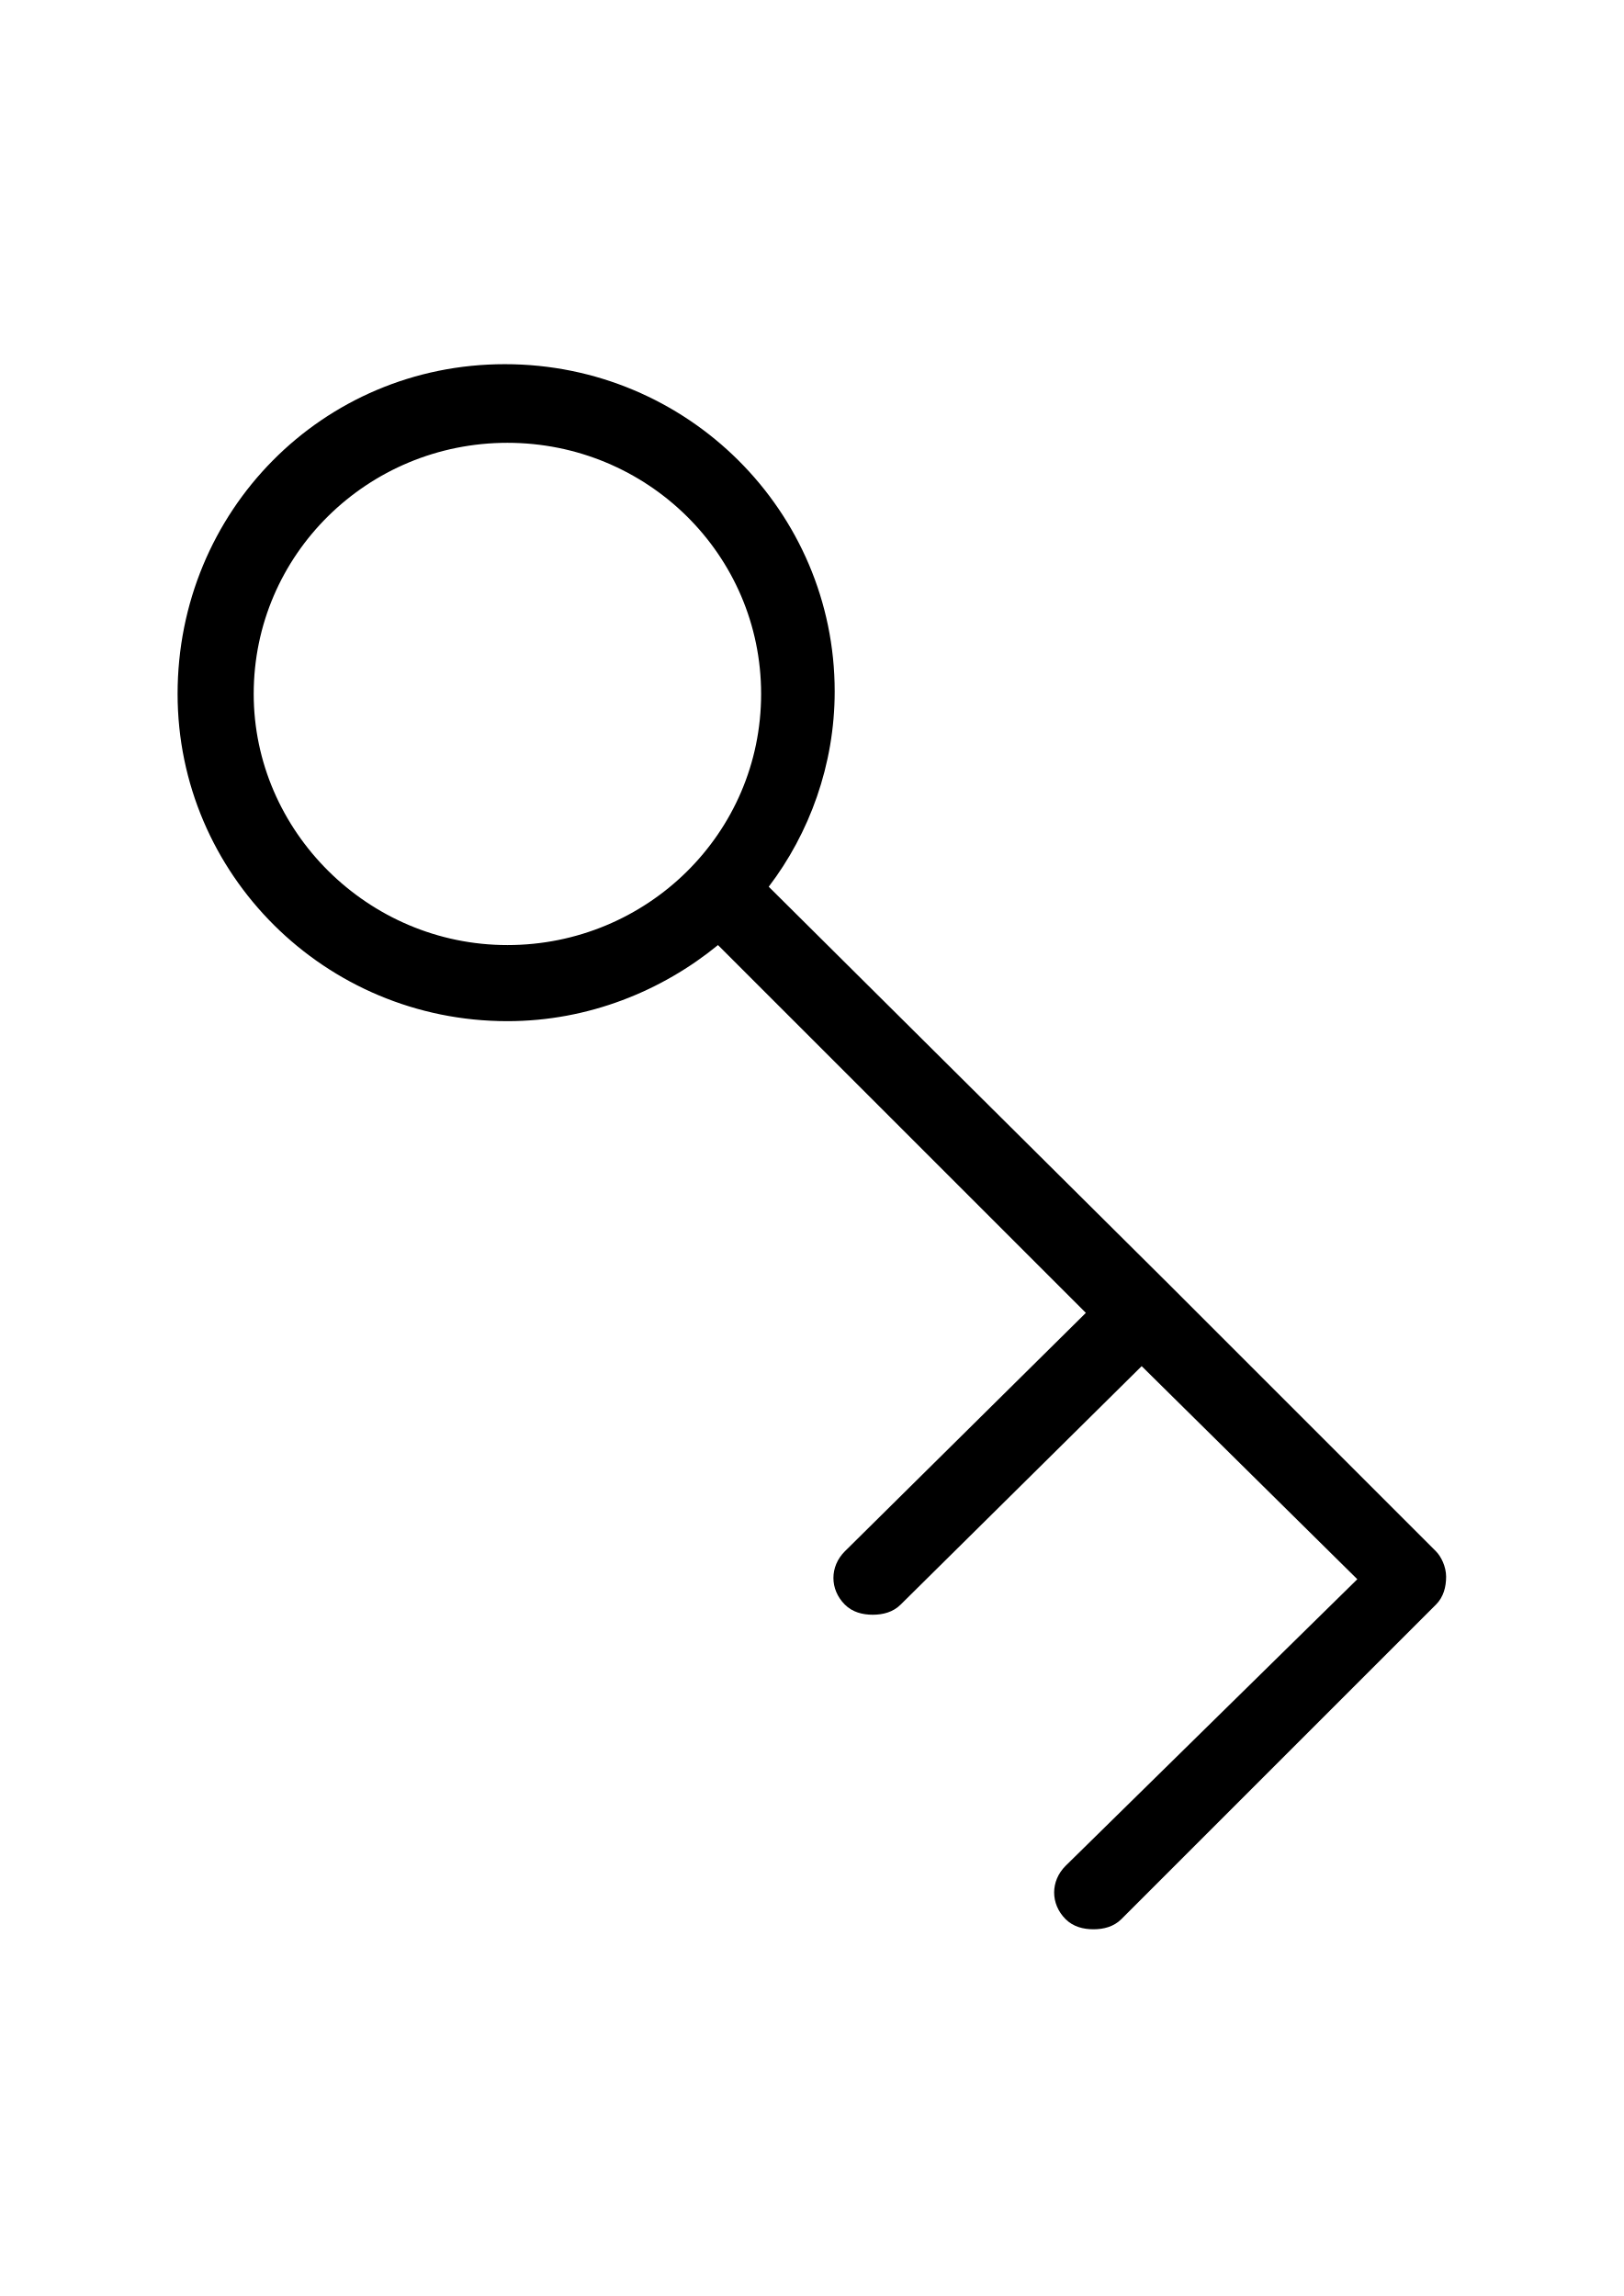
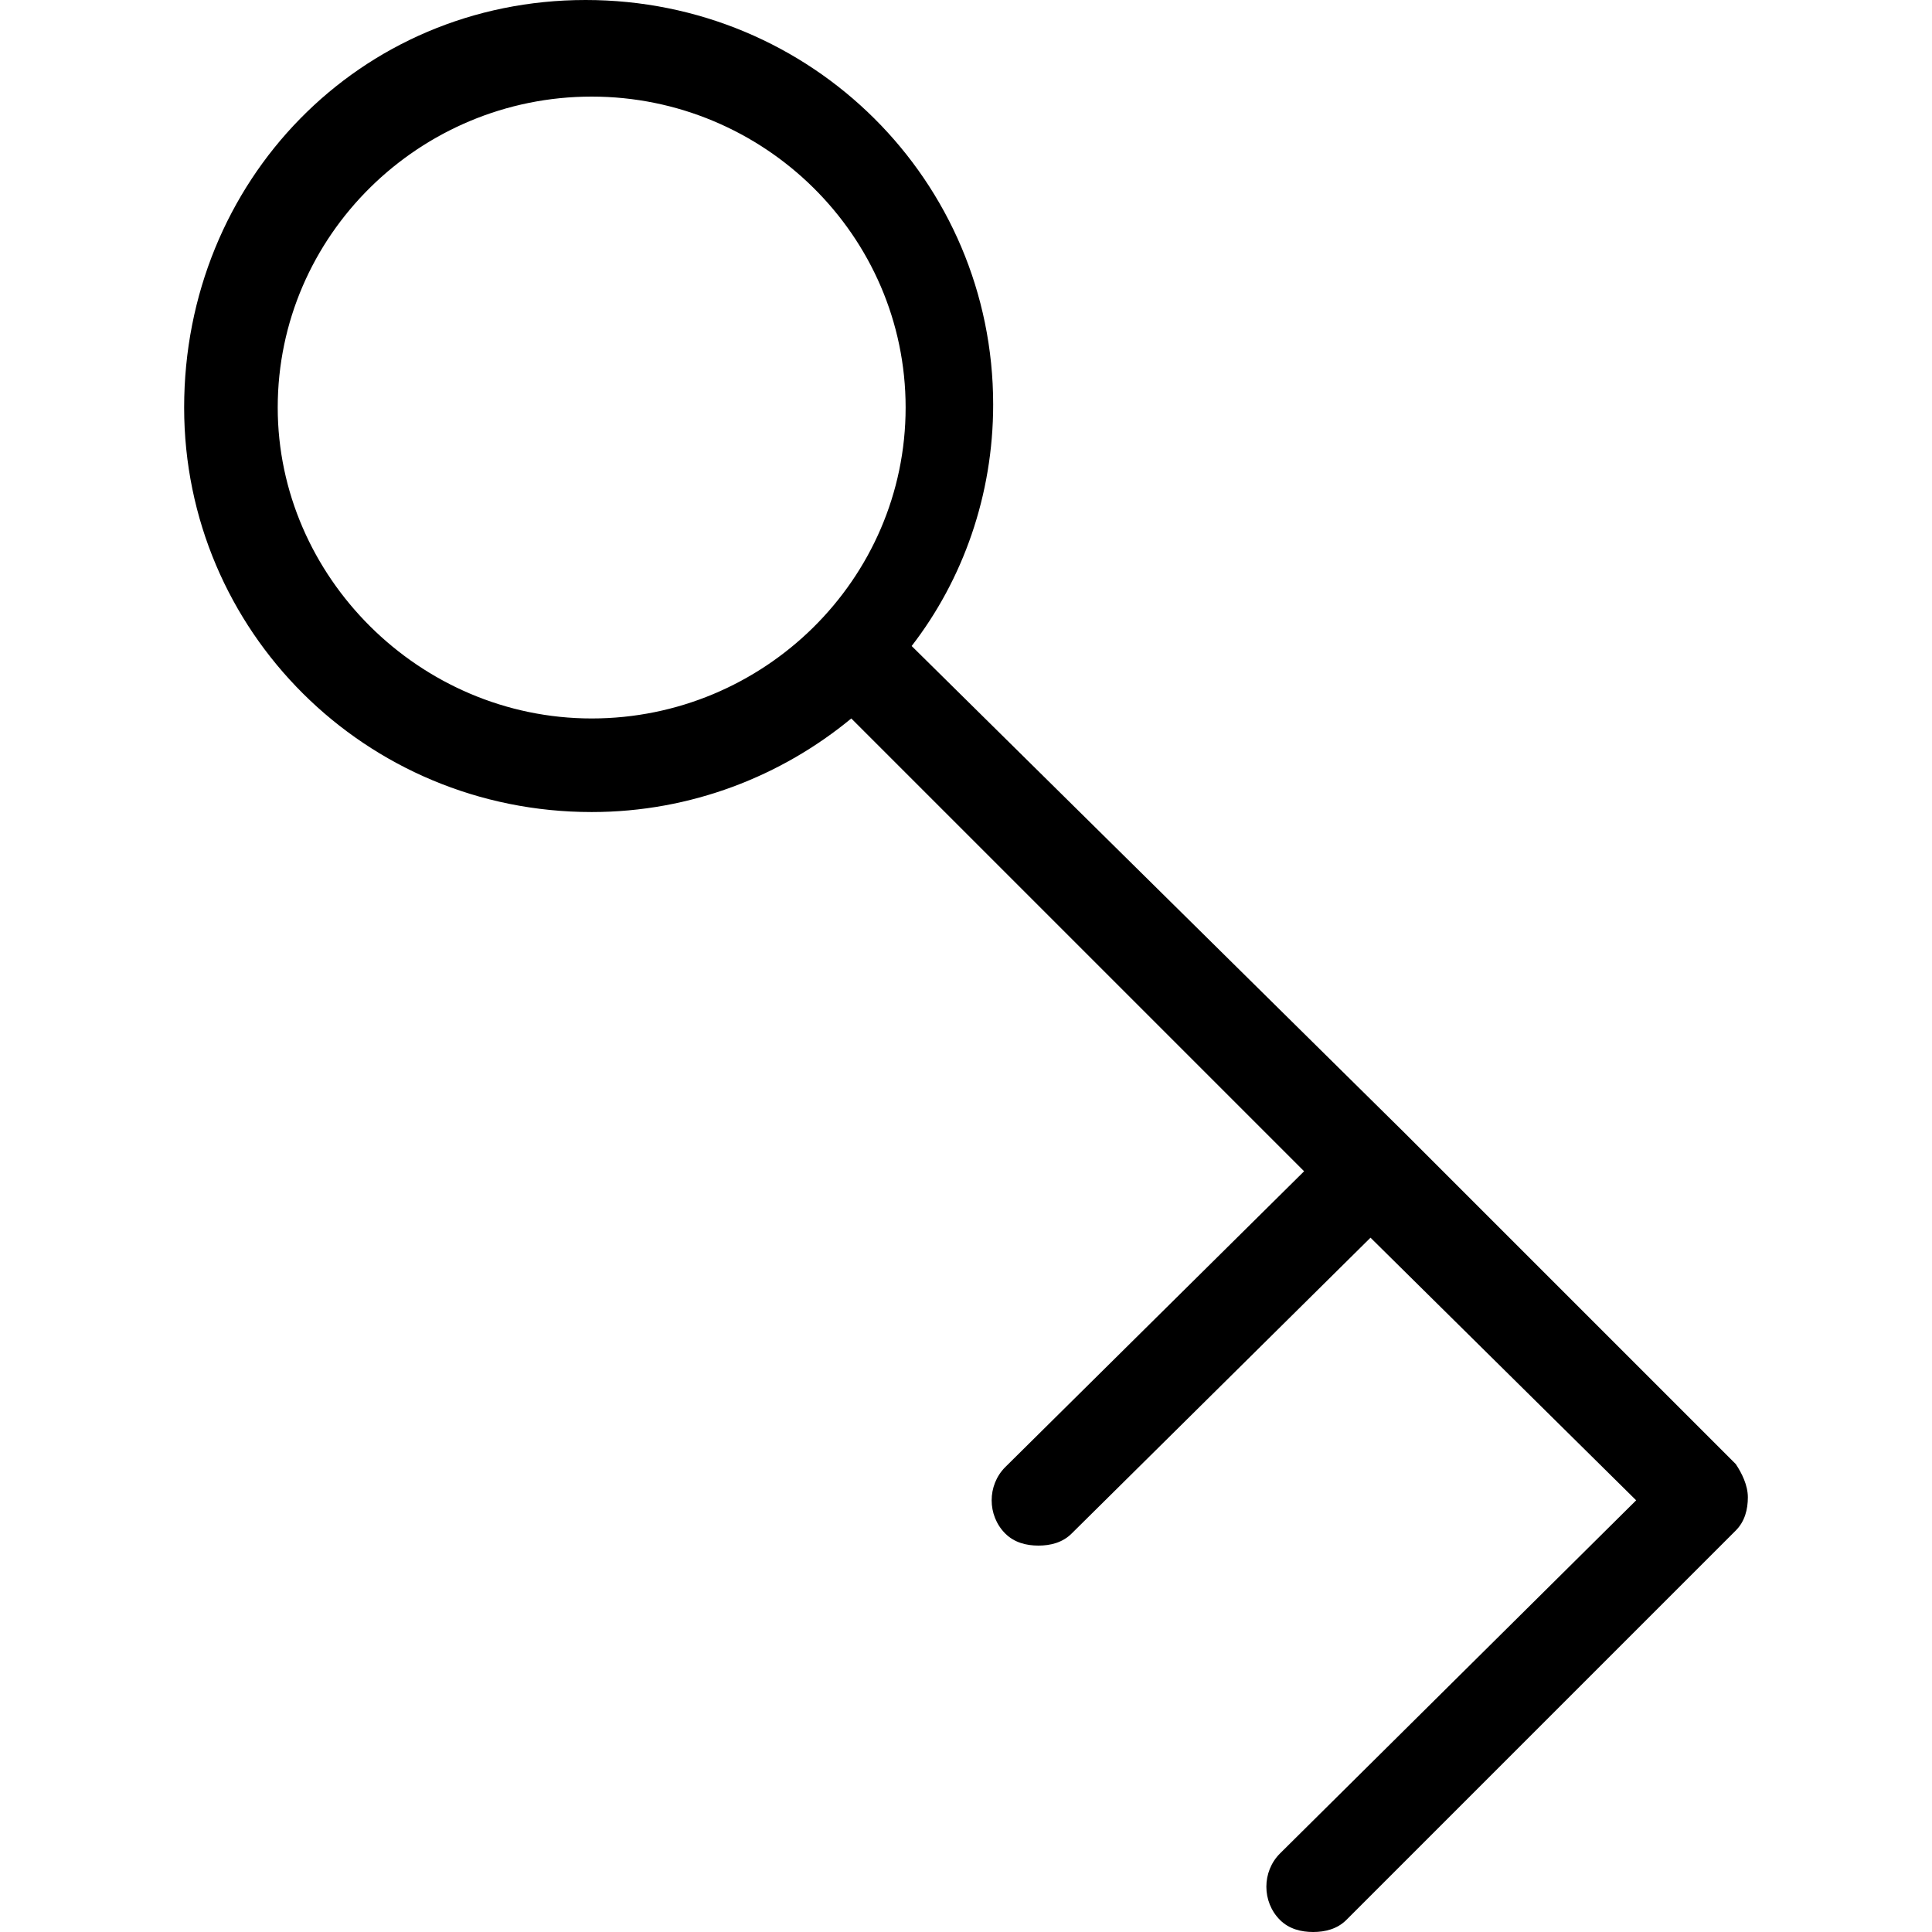
- <svg xmlns="http://www.w3.org/2000/svg" version="1.1" id="Layer_1" x="0px" y="0px" width="595.279px" height="841.891px" viewBox="0 0 595.279 841.891" enable-background="new 0 0 595.279 841.891" xml:space="preserve">
+ <svg xmlns="http://www.w3.org/2000/svg" version="1.1" id="Layer_1" x="0px" y="0px" viewBox="0 0 64 64" style="enable-background:new 0 0 64 64;" xml:space="preserve">
  <g id="Layer_1_1_">
</g>
-   <path d="M526.45,568.835l-98.593-98.593l-146.029-145.1c14.882-19.533,24.183-44.646,24.183-71.62  c0-66.039-53.947-119.986-120.916-119.986S65.109,187.483,65.109,254.453c0,66.039,53.947,119.986,120.916,119.986  c29.765,0,56.738-11.162,77.201-27.904l134.867,134.868l-88.361,87.432c-5.581,5.581-5.581,13.952,0,19.532  c2.79,2.791,6.511,3.721,10.231,3.721s7.44-0.93,10.231-3.721l88.361-87.432l79.061,78.131L390.653,684.171  c-5.581,5.58-5.581,13.951,0,19.532c2.79,2.79,6.511,3.721,10.231,3.721s7.44-0.931,10.231-3.721L526.45,588.367  c2.791-2.79,3.721-6.511,3.721-10.23C530.171,574.416,528.311,570.695,526.45,568.835z M186.025,346.535  c-51.156,0-93.012-41.856-93.012-92.083c0-51.157,41.855-92.083,93.012-92.083c51.157,0,93.013,40.926,93.013,92.083  S237.182,346.535,186.025,346.535z" />
+   <path d="M57.5,48.5l-11-11L30.2,21.4c1.7-2.2,2.7-5,2.7-8C32.9,6,26.9,0,19.4,0S6.1,6,6.1,13.5c0,7.4,6,13.4,13.5,13.4  c3.3,0,6.3-1.2,8.6-3.1l15,15l-9.9,9.8c-0.6,0.6-0.6,1.6,0,2.2c0.3,0.3,0.7,0.4,1.1,0.4c0.4,0,0.8-0.1,1.1-0.4l9.9-9.8l8.8,8.7  L42.4,61.4c-0.6,0.6-0.6,1.6,0,2.2c0.3,0.3,0.7,0.4,1.1,0.4c0.4,0,0.8-0.1,1.1-0.4l12.9-12.9c0.3-0.3,0.4-0.7,0.4-1.1  C57.9,49.2,57.7,48.8,57.5,48.5z M19.6,23.8c-5.7,0-10.4-4.7-10.4-10.3c0-5.7,4.7-10.3,10.4-10.3s10.4,4.6,10.4,10.3  S25.3,23.8,19.6,23.8z" />
</svg>
